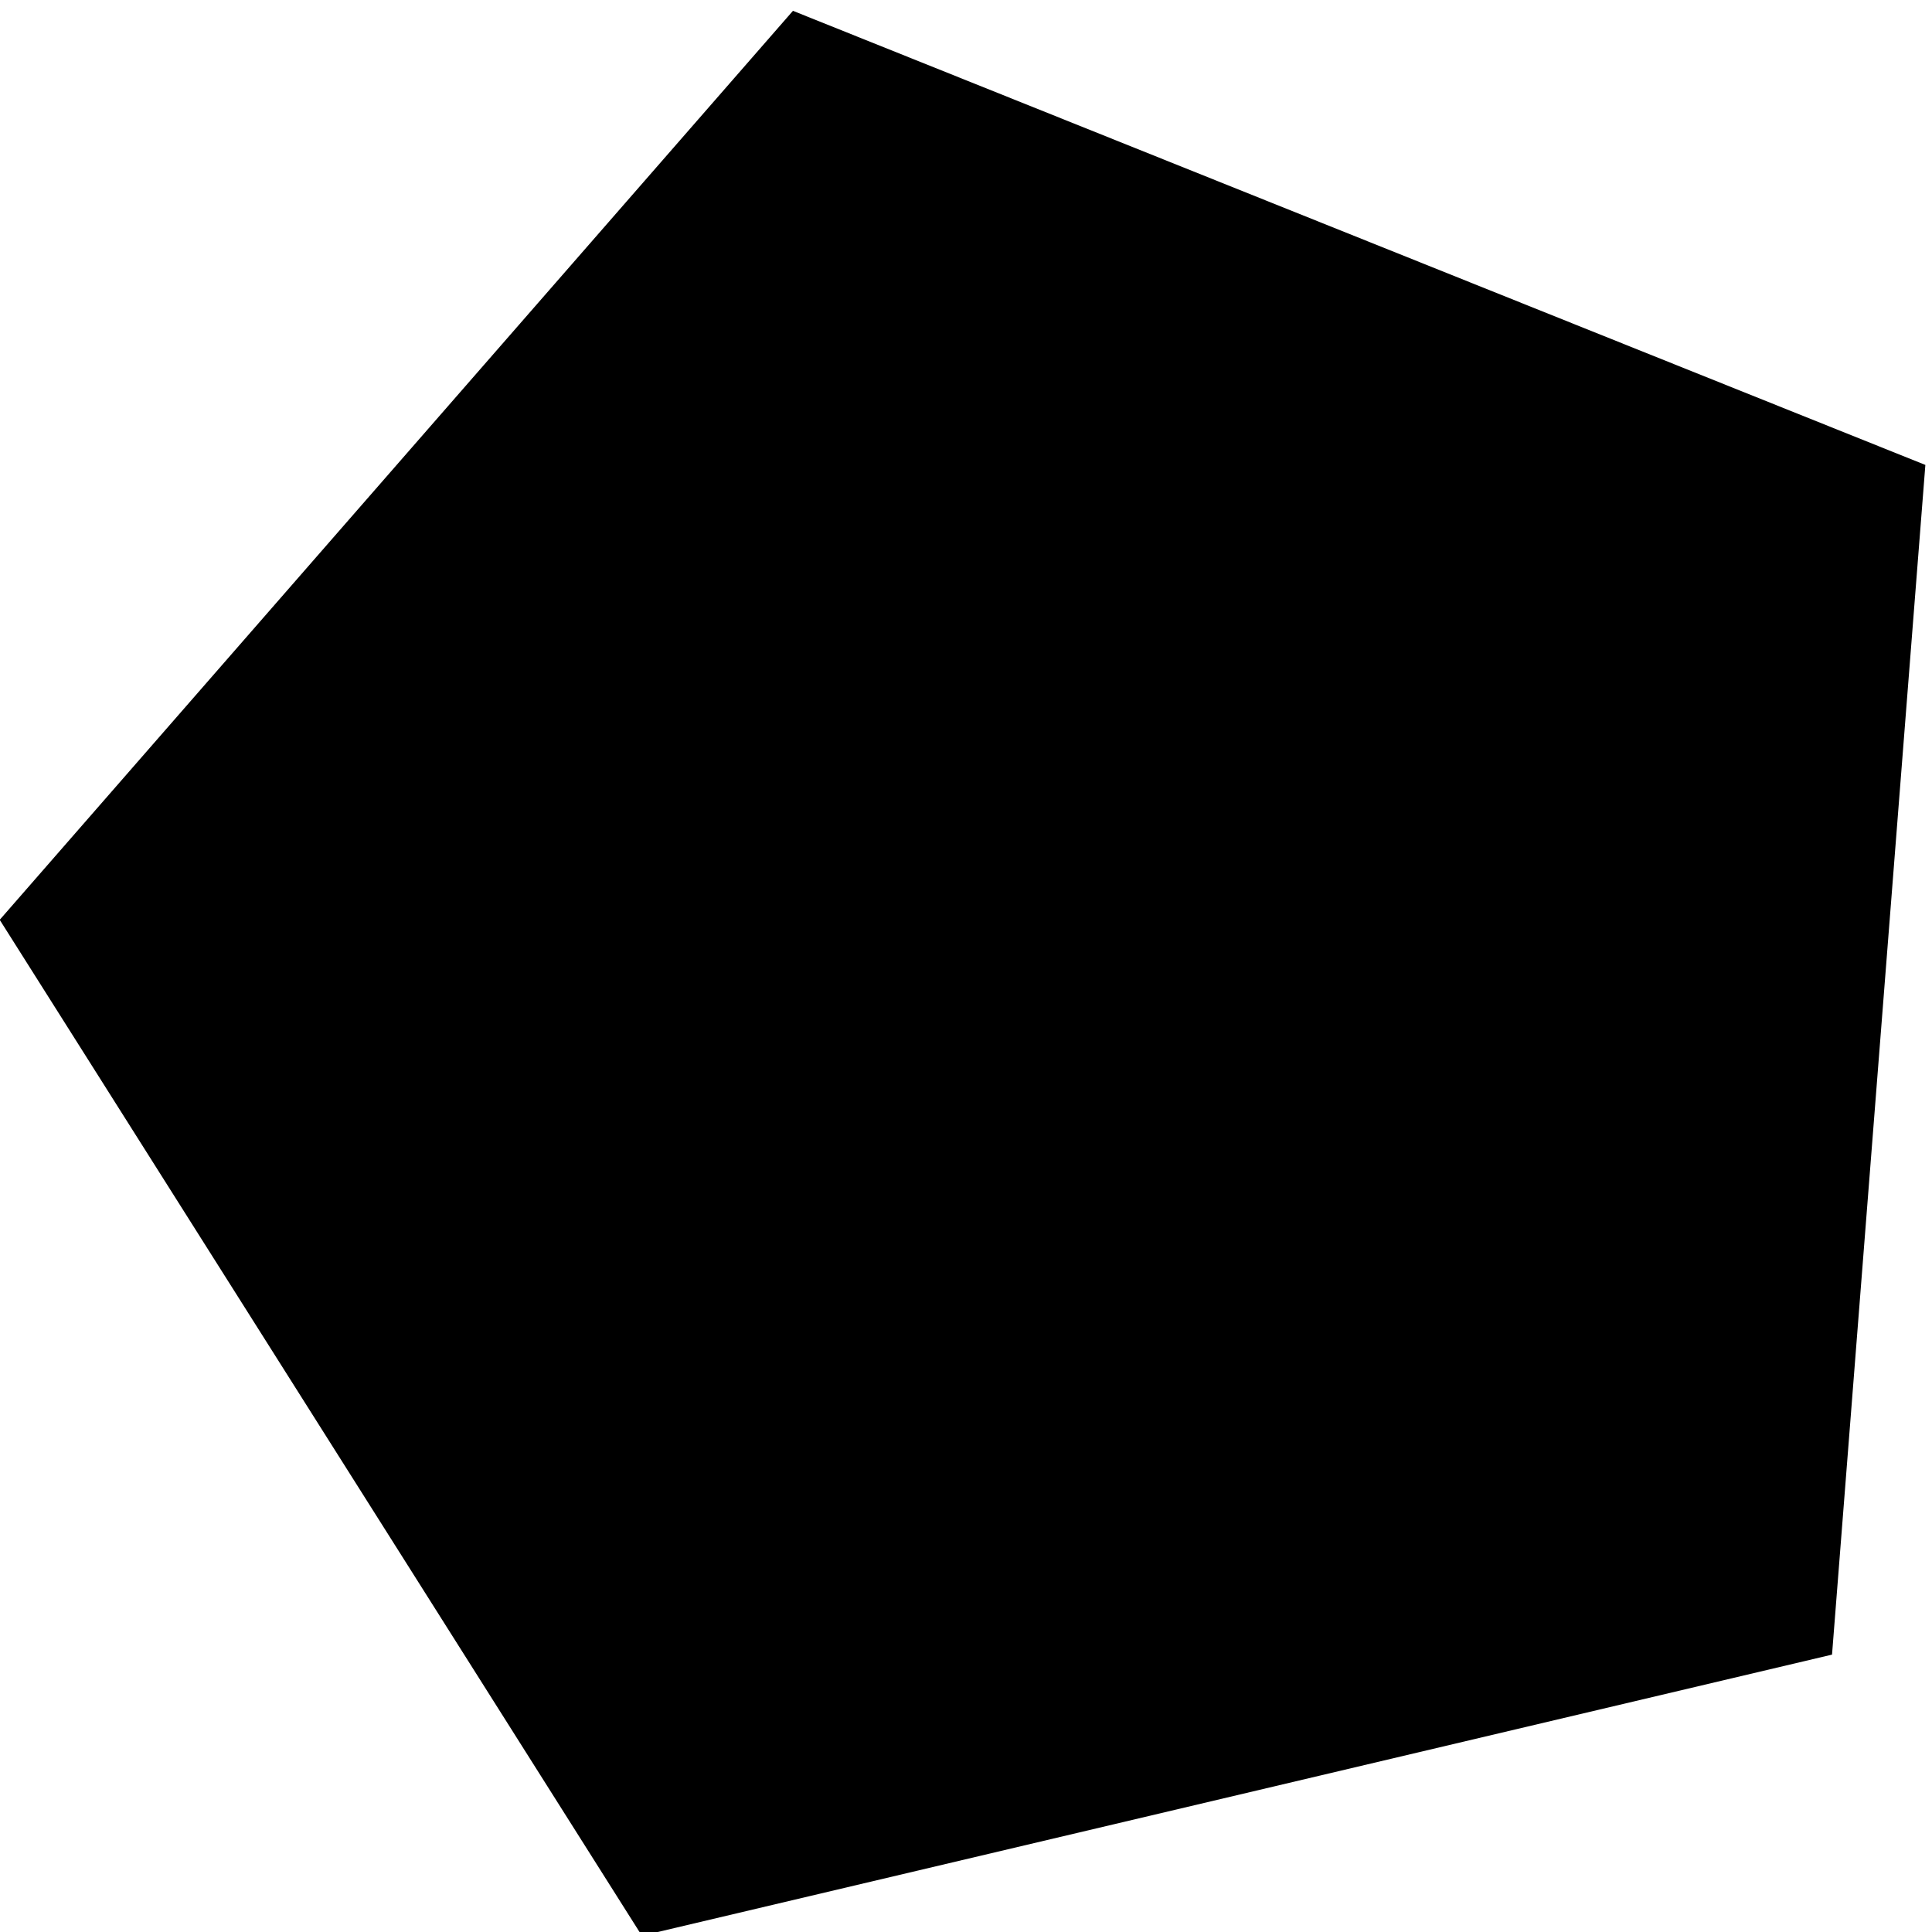
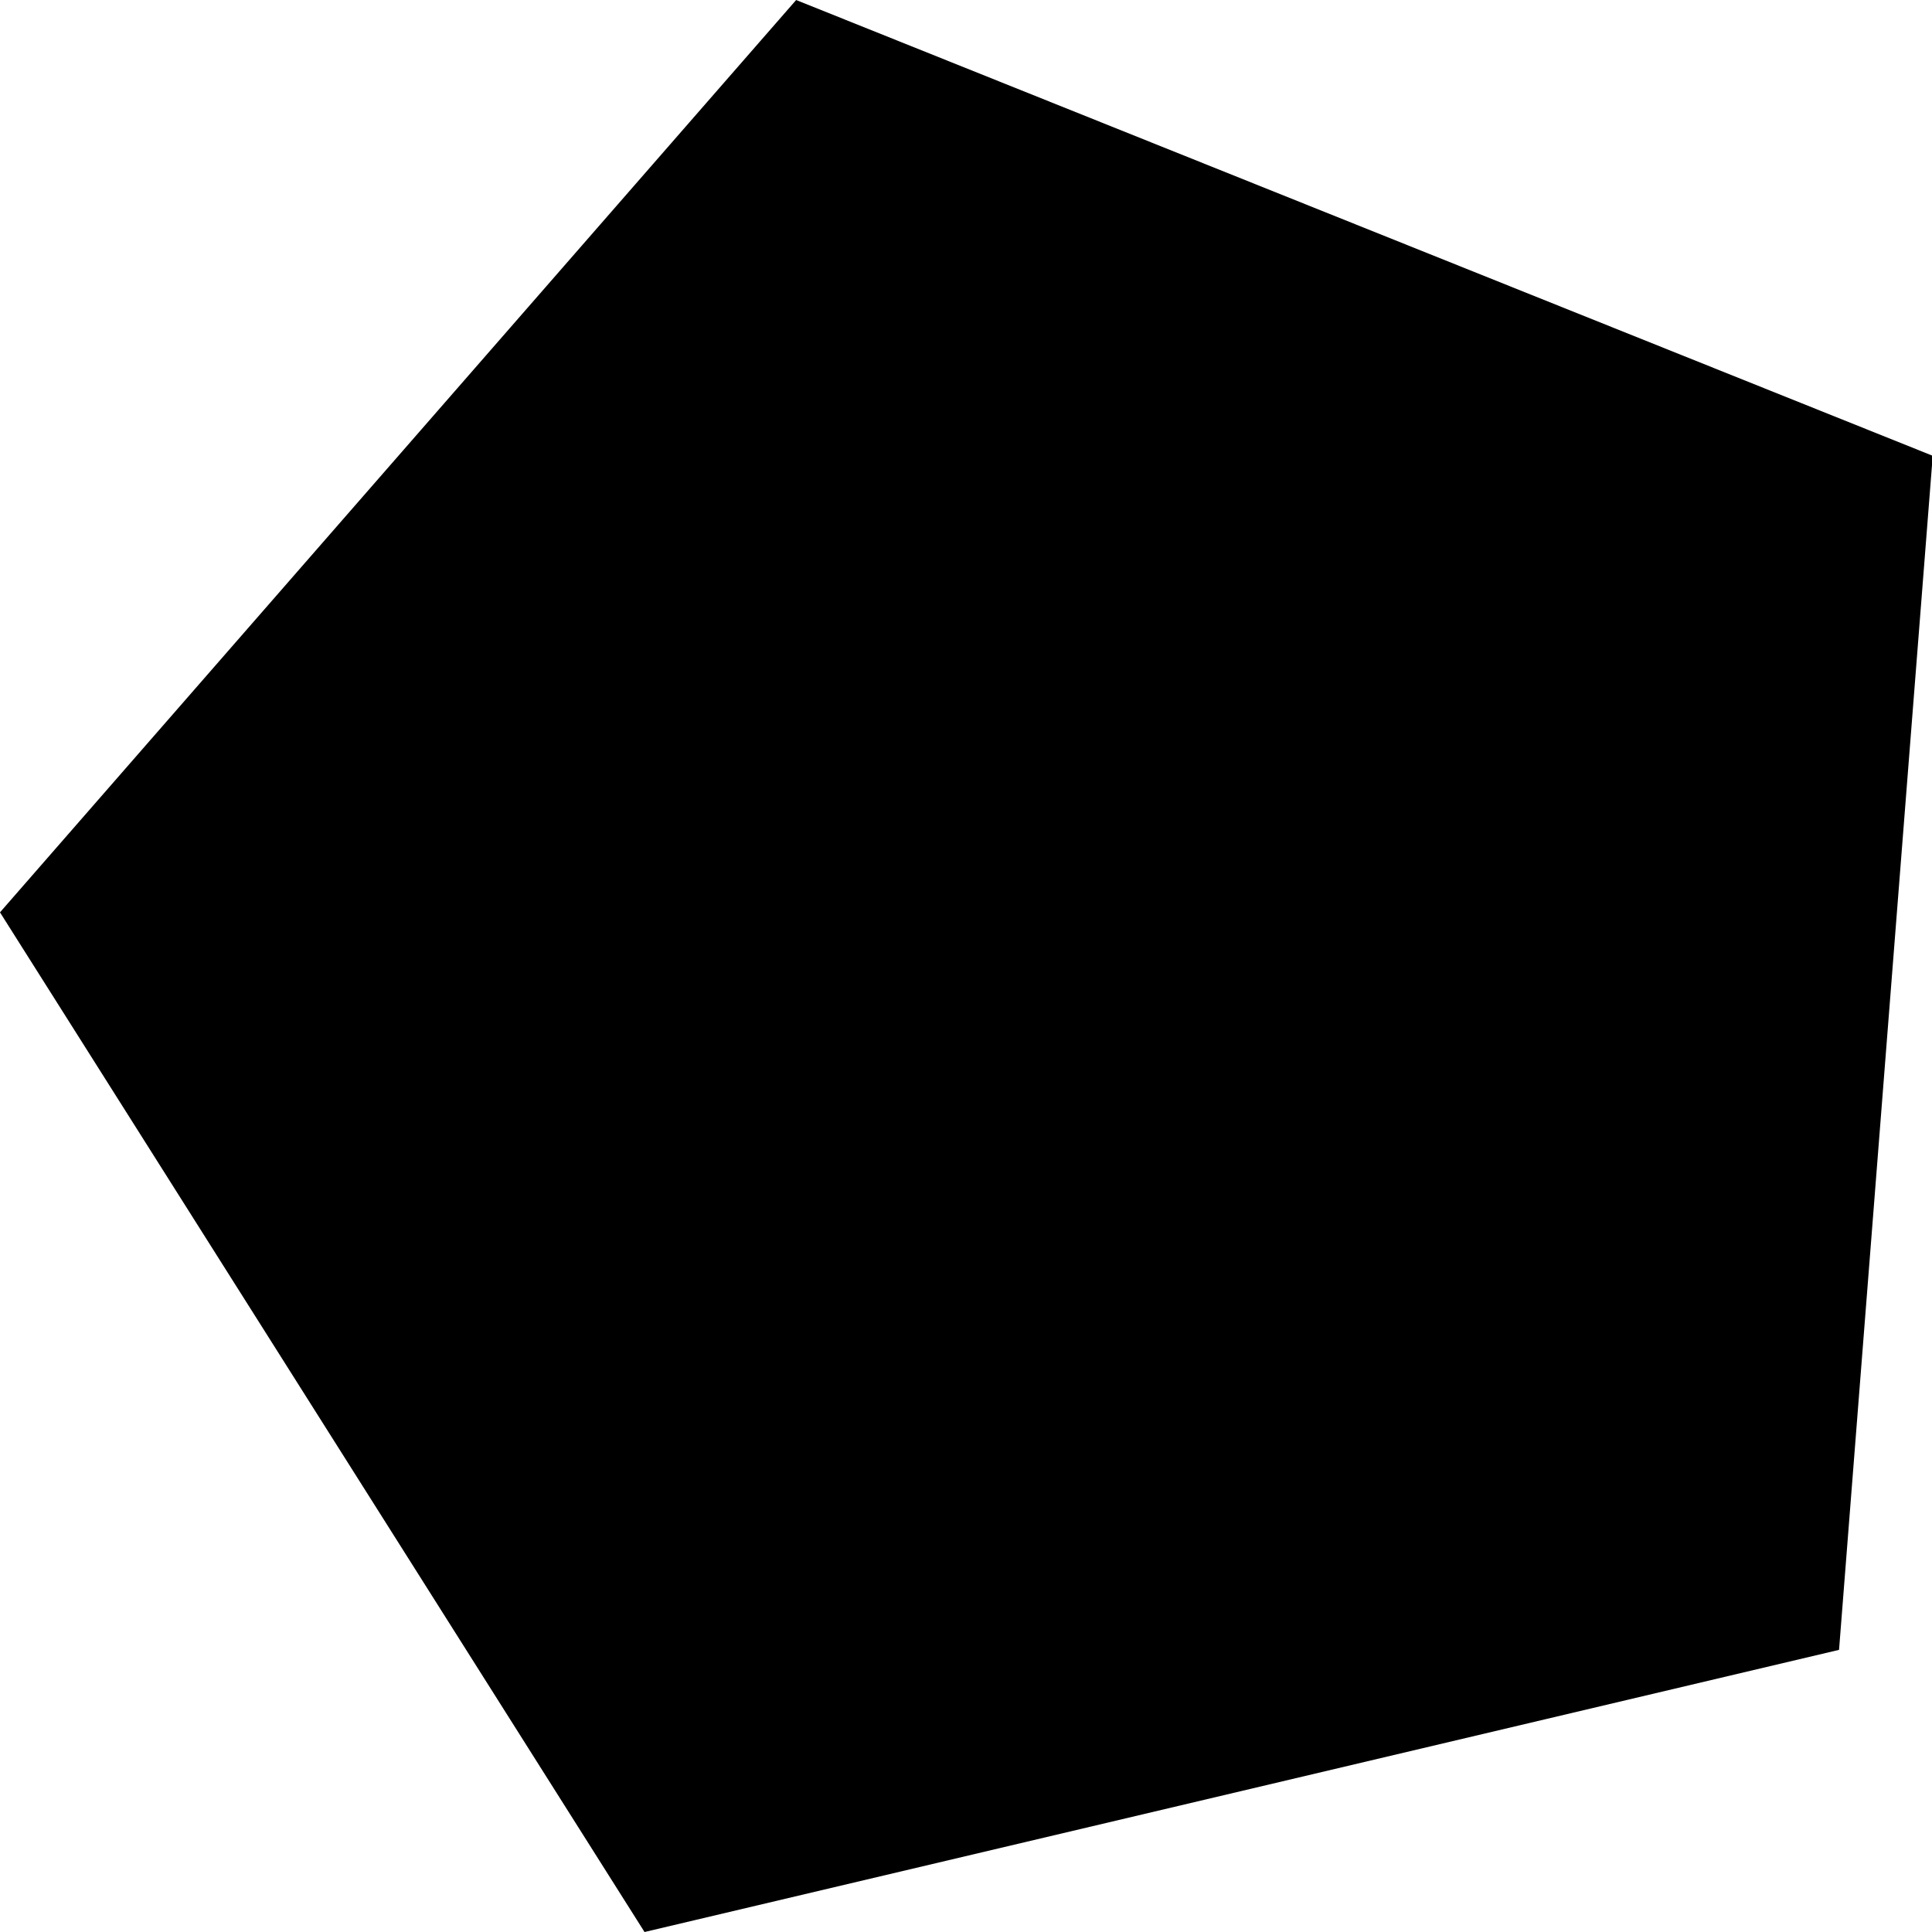
- <svg xmlns="http://www.w3.org/2000/svg" width="64" height="64" id="svg4456" version="1.1">
+ <svg xmlns="http://www.w3.org/2000/svg" width="512" height="512" id="svg4456" version="1.1">
  <defs id="defs4458" />
-   <g id="layer1" transform="translate(0,-988.3622)">
-     <path style="color:#000000;fill:#000000;fill-opacity:1;fill-rule:nonzero;stroke:none;stroke-width:0.8;marker:none;visibility:visible;display:inline;overflow:visible;enable-background:accumulate" id="path4501" d="M 31.701,33.558 -6.572,39.62 -24.164,5.094 3.236,-22.306 37.762,-4.715 z" transform="matrix(1.043477,-0.08229208,0.08446194,1.01667,24.77475,1011.665)" />
+   <g id="layer1" transform="translate(0,-540.3622)">
+     <path style="color:#000000;fill:#000000;fill-opacity:1;fill-rule:nonzero;stroke:none;stroke-width:0.8;marker:none;visibility:visible;display:inline;overflow:visible;enable-background:accumulate" id="path4501" d="M 31.701,33.558 -6.572,39.62 -24.164,5.094 3.236,-22.306 37.762,-4.715 z" transform="matrix(8.378519,-0.6607578,0.6781805,8.163272,199.0008,724.5943)" />
  </g>
</svg>
